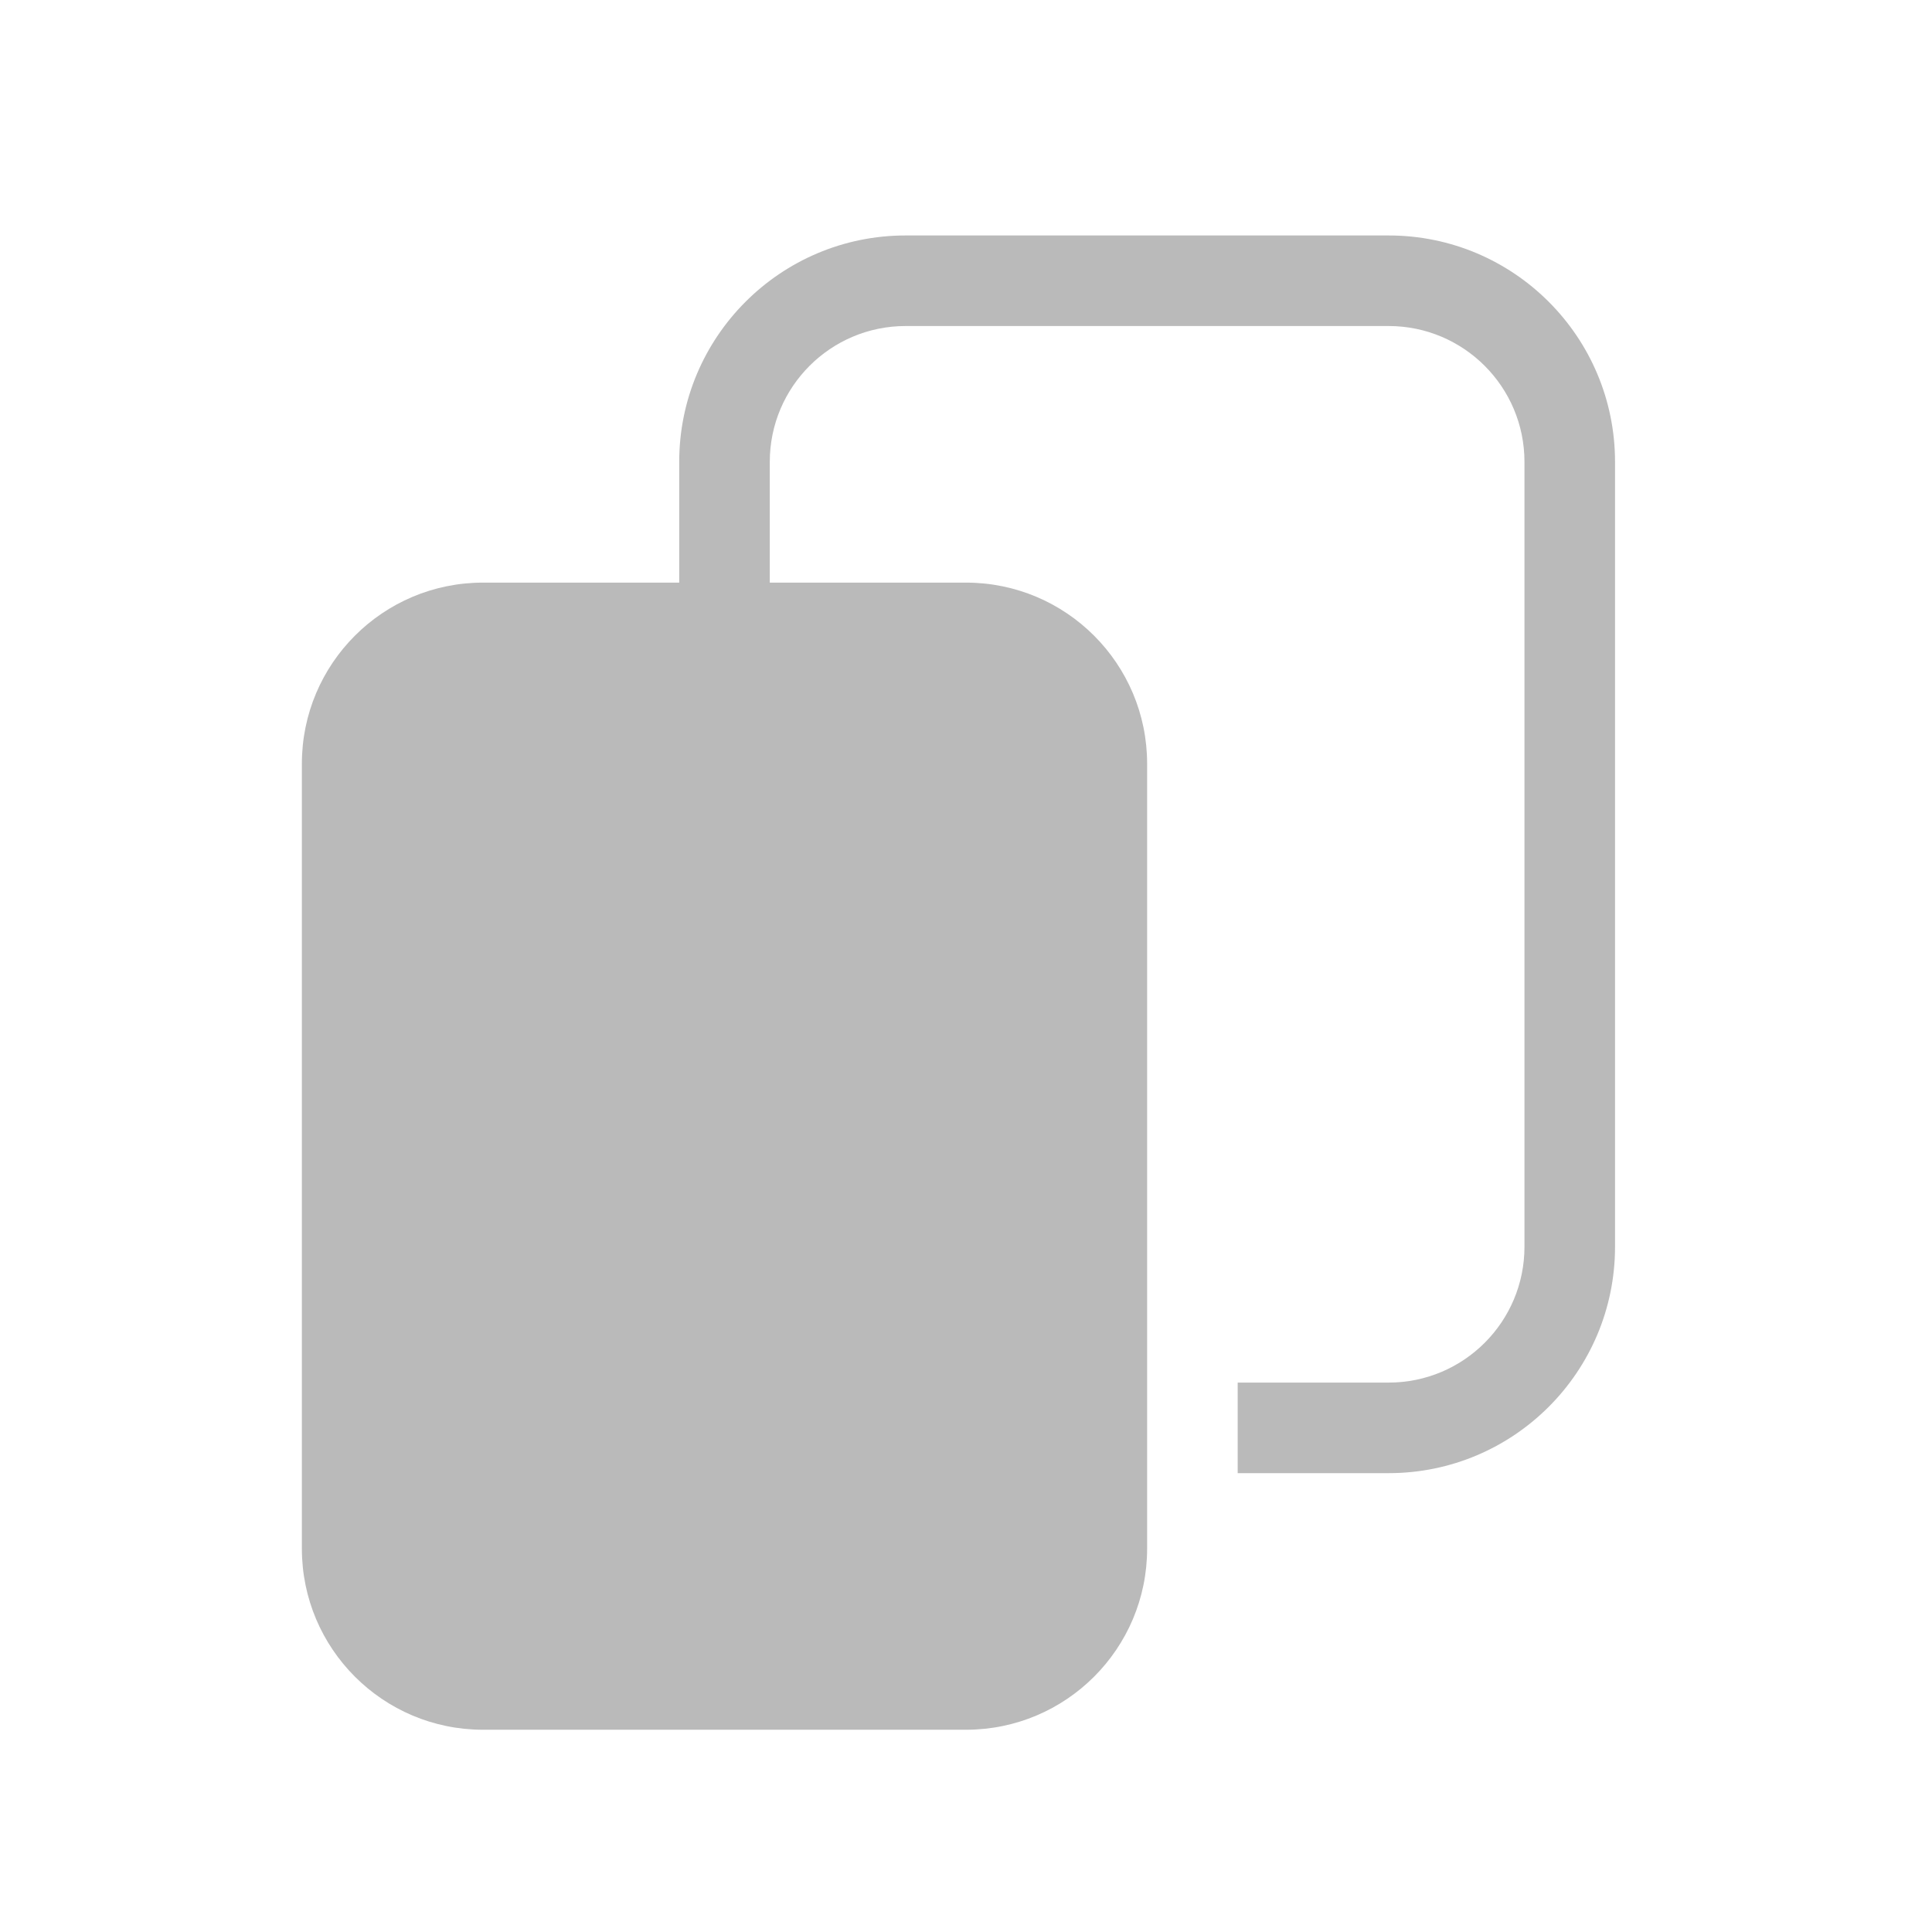
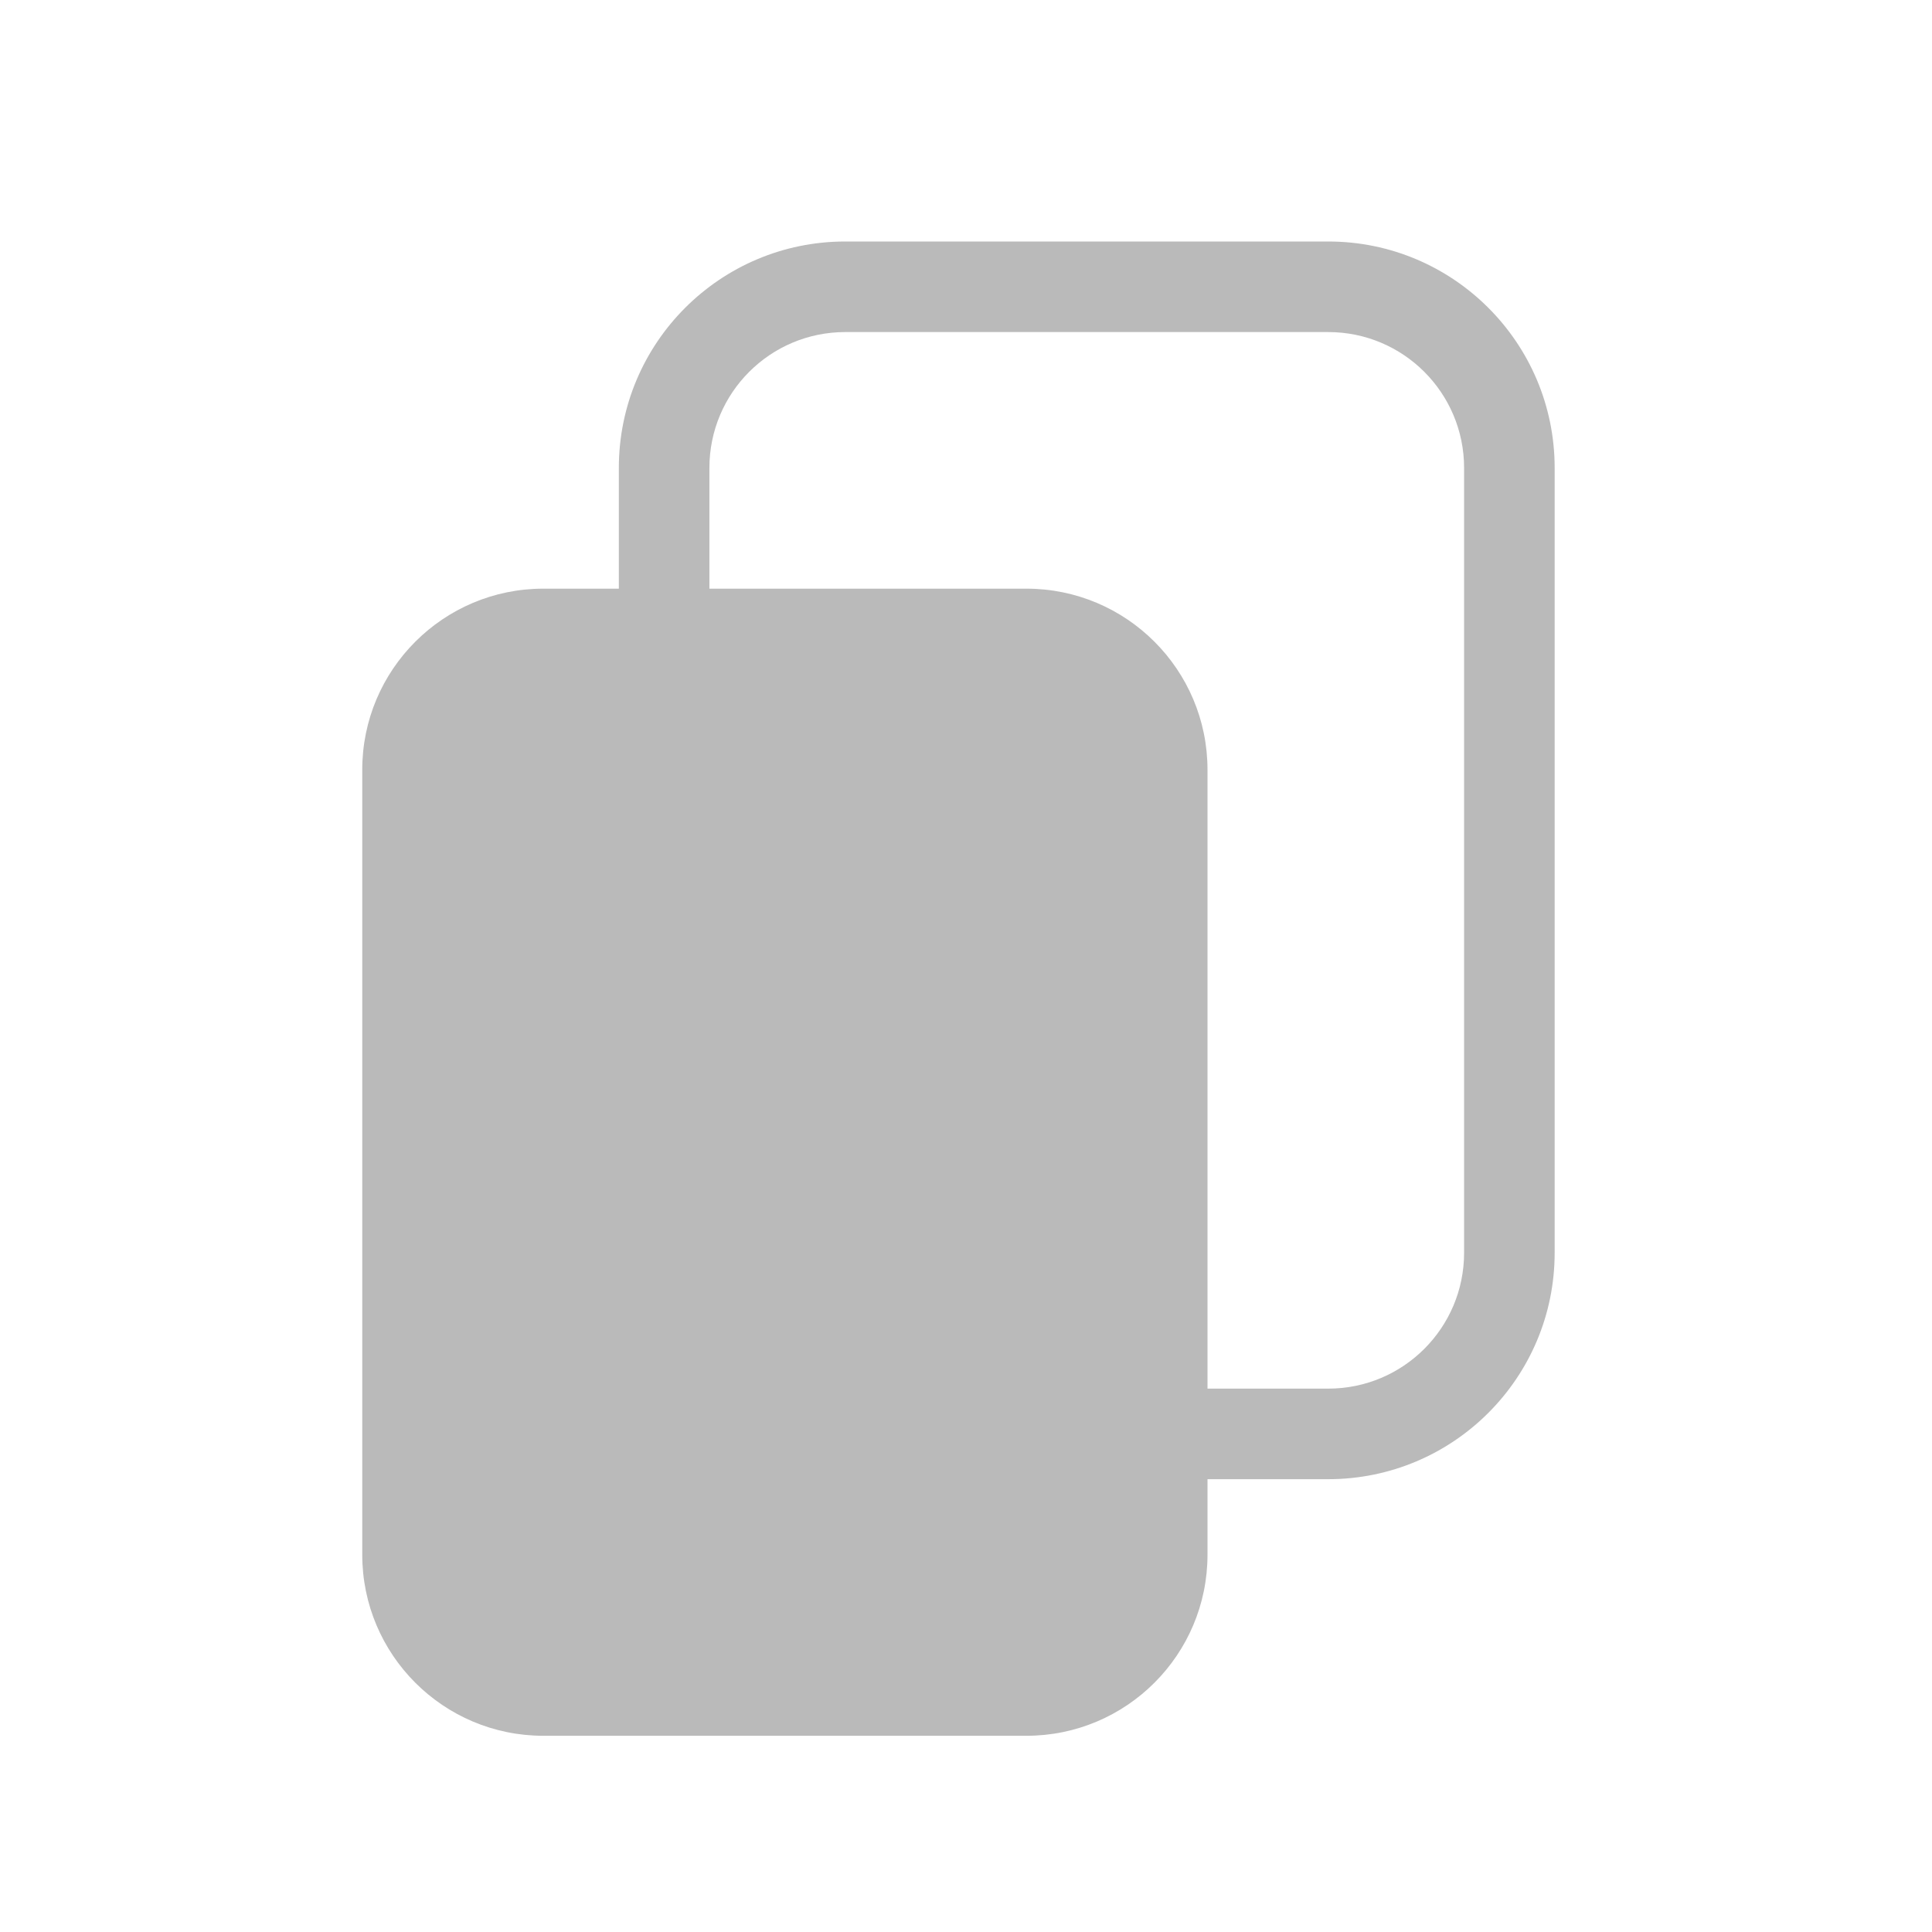
<svg xmlns="http://www.w3.org/2000/svg" width="32" height="32" viewBox="0 0 32 32" fill="none">
-   <path d="M23 3.9C25.071 3.9 26.75 5.579 26.75 7.65V20.65C26.75 22.721 25.071 24.4 23 24.4H20.5V22.9H23C24.243 22.9 25.25 21.893 25.25 20.65V7.65C25.25 6.408 24.243 5.4 23 5.4H15C13.757 5.4 12.75 6.408 12.75 7.65V9.65H16C17.657 9.65 19 10.993 19 12.65V25.65C19 27.307 17.657 28.65 16 28.65H8C6.343 28.65 5 27.307 5 25.65V12.65C5 10.993 6.343 9.65 8 9.65H11.25V7.65C11.25 5.579 12.929 3.9 15 3.9H23Z" fill="#BABABA" />
+   <path d="M22 4C24.071 4 25.75 5.679 25.75 7.75V20.75C25.75 22.821 24.071 24.5 22 24.5H20V25.75C20 27.407 18.657 28.75 17 28.75H9C7.343 28.75 6 27.407 6 25.75V12.75C6 11.093 7.343 9.75 9 9.75H10.25V7.75C10.25 5.679 11.929 4 14 4H22ZM14 5.5C12.757 5.5 11.75 6.507 11.75 7.75V9.75H17C18.657 9.75 20 11.093 20 12.75V23H22C23.243 23 24.25 21.993 24.25 20.75V7.75C24.25 6.507 23.243 5.5 22 5.5H14Z" fill="#BABABA" />
</svg>
